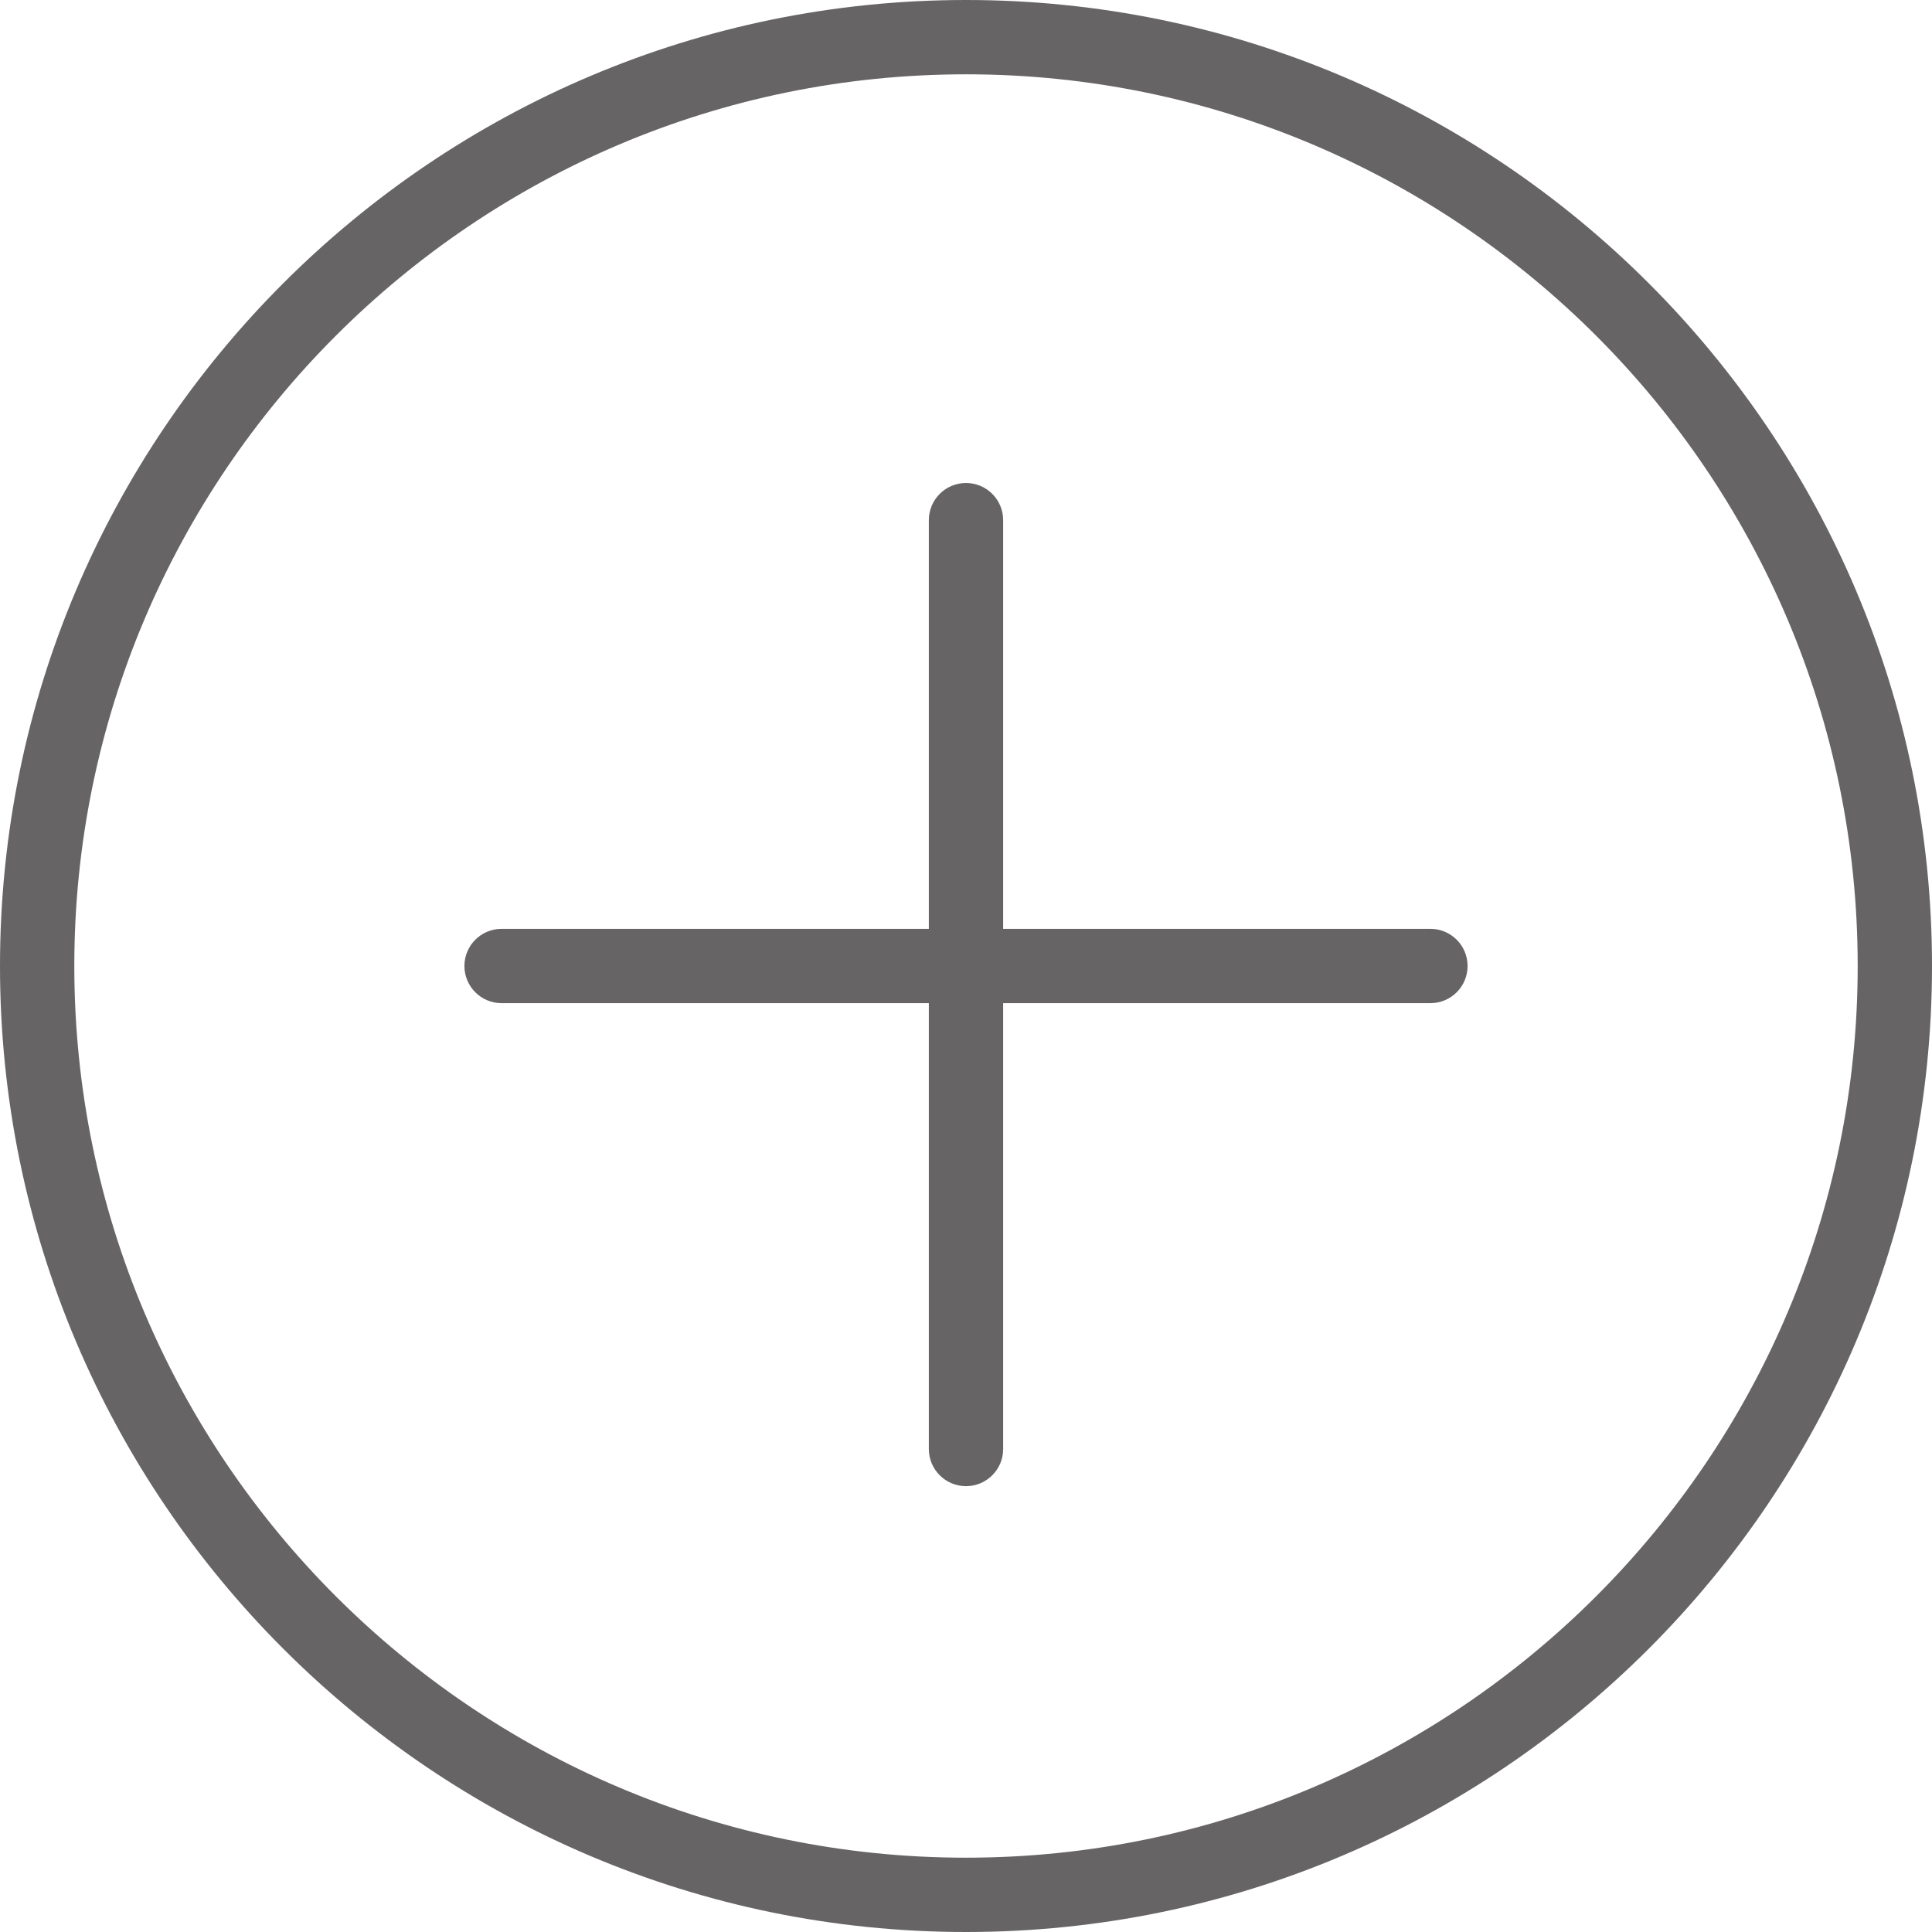
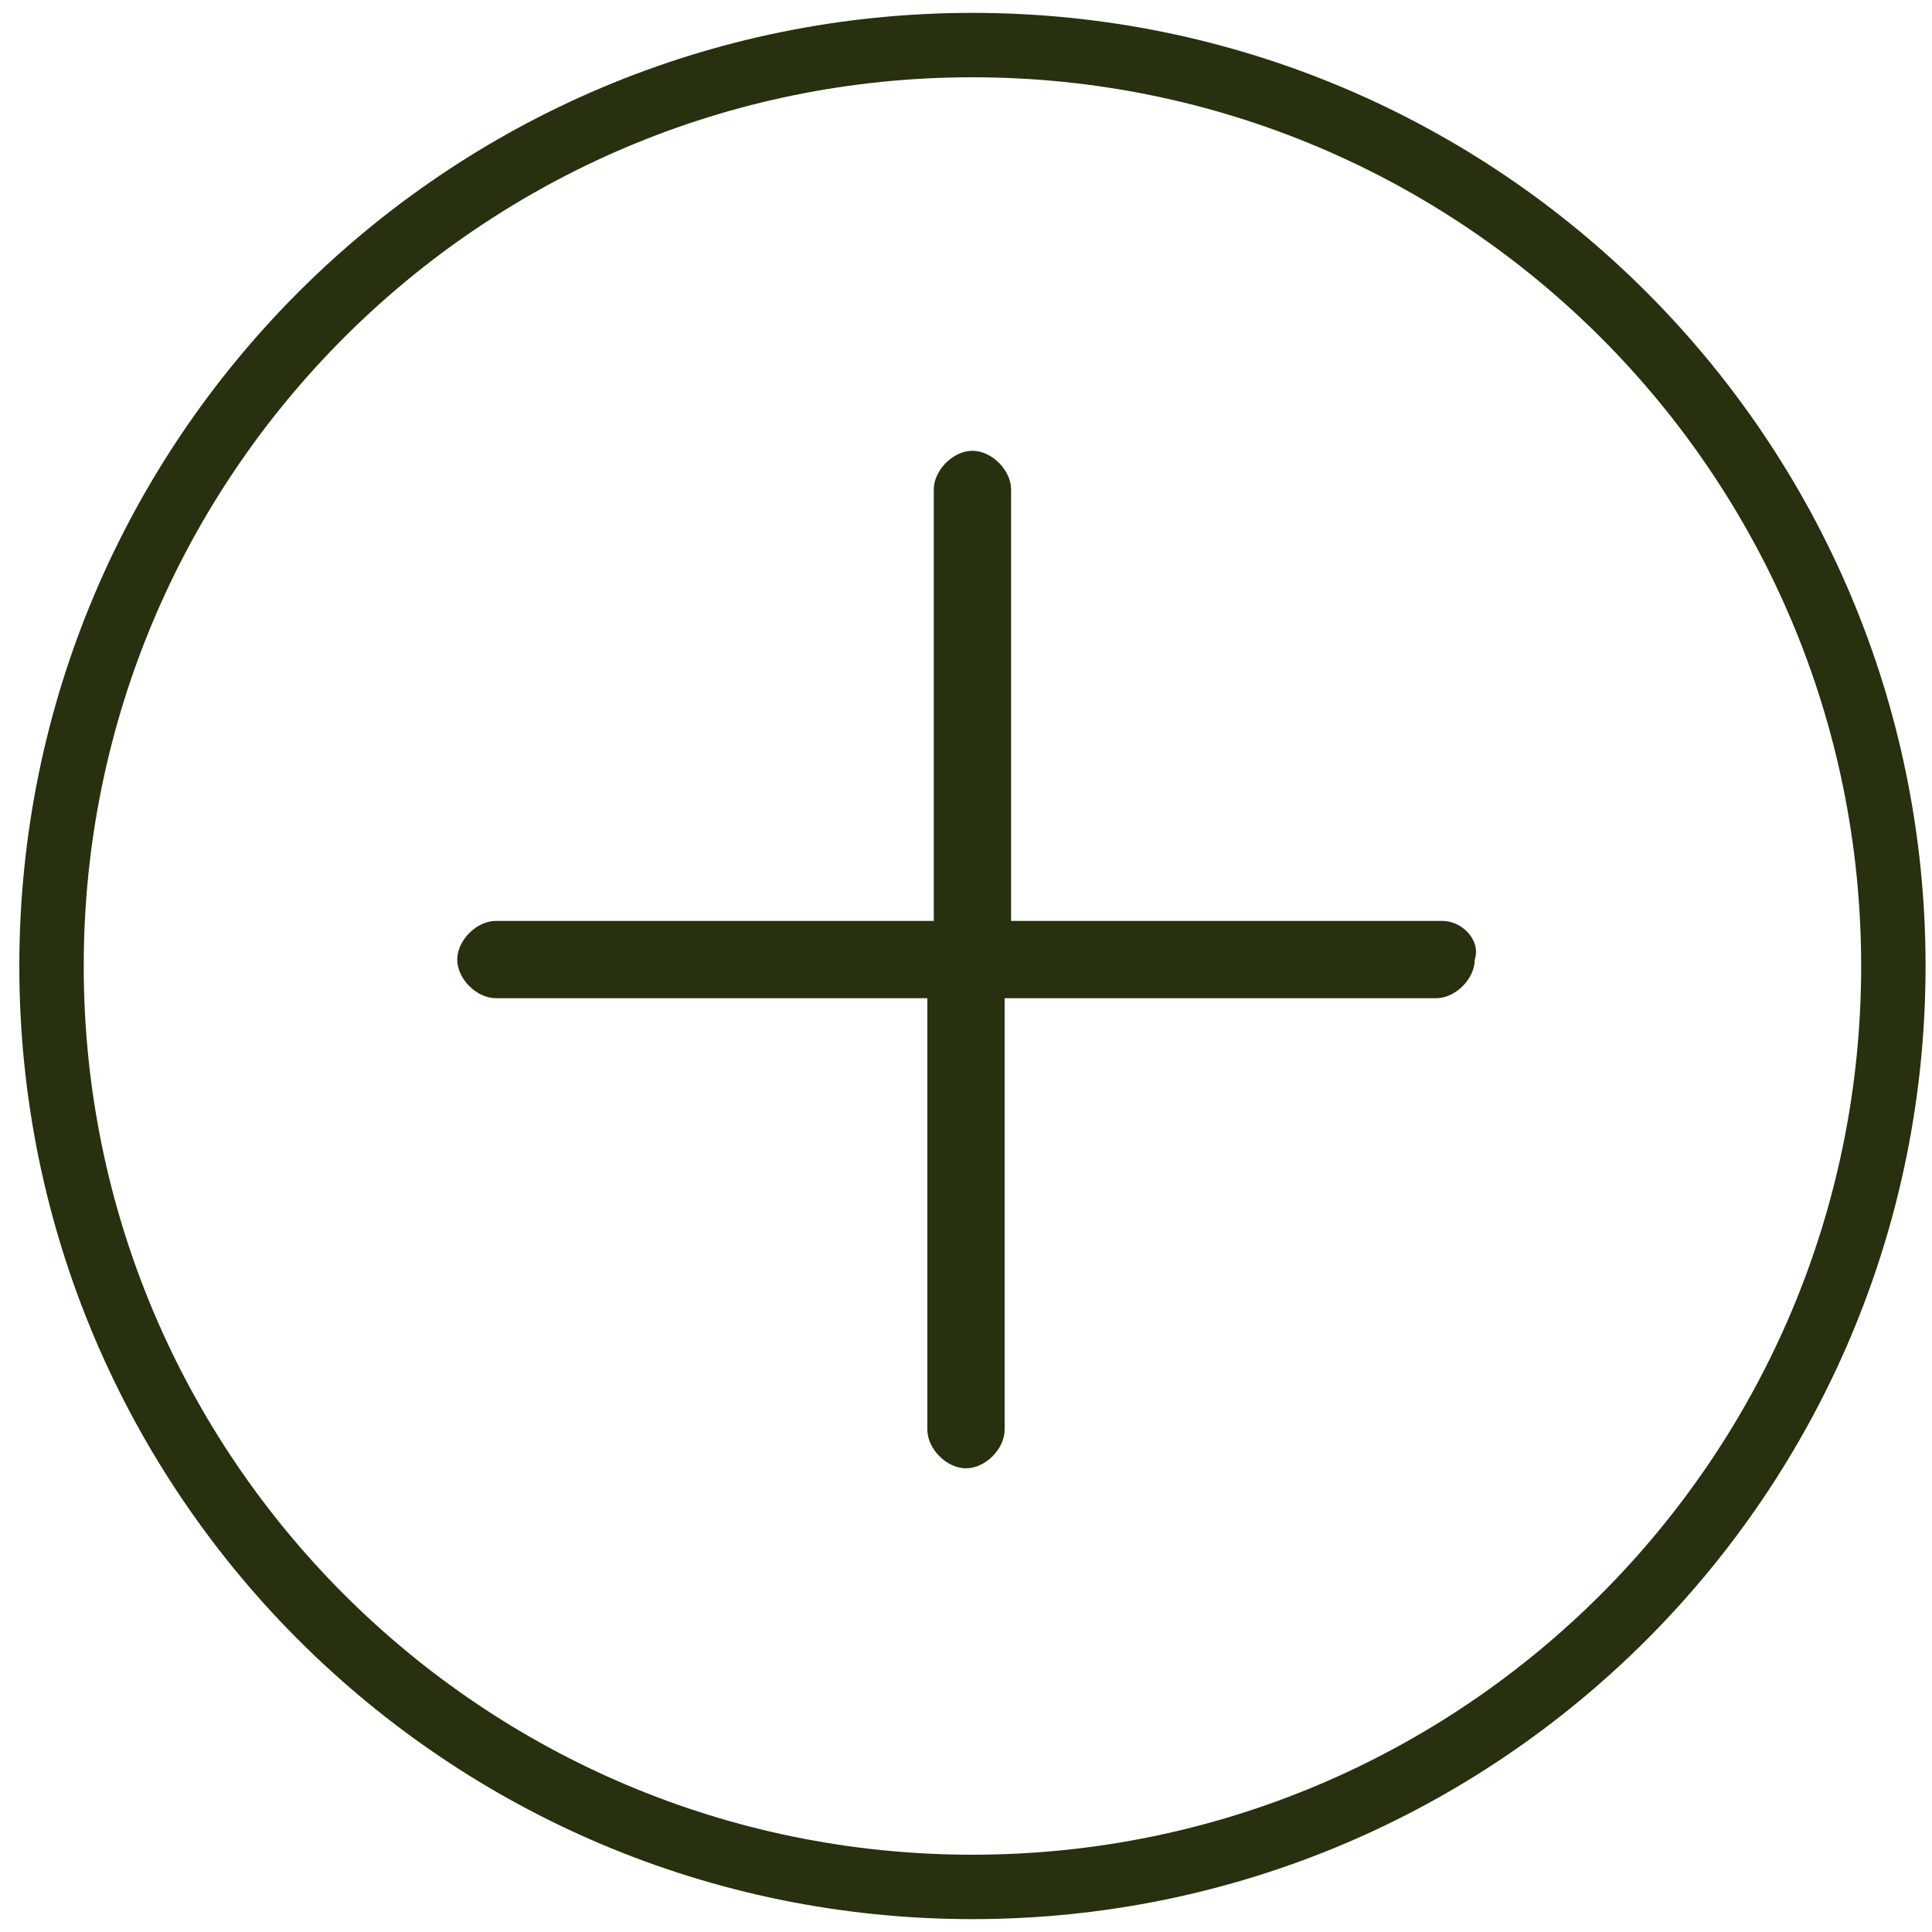
- <svg xmlns="http://www.w3.org/2000/svg" version="1.1" width="512" height="512" x="0" y="0" viewBox="0 0 52 52" style="enable-background:new 0 0 512 512" xml:space="preserve" class="">
+ <svg xmlns="http://www.w3.org/2000/svg" version="1.1" id="Слой_1" x="0px" y="0px" viewBox="0 0 30 30" style="enable-background:new 0 0 30 30;" xml:space="preserve">
+   <style type="text/css">
+ 	.st0{fill:none;stroke:#27300F;}
+ 	.st1{fill:#27300F;}
+ </style>
+   <circle id="Эллипс_8_копия_3" class="st0" cx="15.1" cy="15" r="14.3" />
  <g>
    <g>
-       <path d="M26,0C11.664,0,0,11.663,0,26s11.664,26,26,26s26-11.663,26-26S40.336,0,26,0z M26,50C12.767,50,2,39.233,2,26   S12.767,2,26,2s24,10.767,24,24S39.233,50,26,50z" fill="#666464" data-original="#000000" style="" />
-       <path d="M38.5,25H27V14c0-0.553-0.448-1-1-1s-1,0.447-1,1v11H13.5c-0.552,0-1,0.447-1,1s0.448,1,1,1H25v12c0,0.553,0.448,1,1,1   s1-0.447,1-1V27h11.5c0.552,0,1-0.447,1-1S39.052,25,38.5,25z" fill="#666464" data-original="#000000" style="" />
+       <path class="st1" d="M22.4,14.3h-6.7V7.6c0-0.3-0.3-0.6-0.6-0.6c-0.3,0-0.6,0.3-0.6,0.6v6.7H7.7c-0.3,0-0.6,0.3-0.6,0.6    s0.3,0.6,0.6,0.6h6.7v6.7c0,0.3,0.3,0.6,0.6,0.6s0.6-0.3,0.6-0.6v-6.7h6.7c0.3,0,0.6-0.3,0.6-0.6C23,14.6,22.7,14.3,22.4,14.3z" />
    </g>
-     <g>
- </g>
-     <g>
- </g>
-     <g>
- </g>
-     <g>
- </g>
-     <g>
- </g>
-     <g>
- </g>
-     <g>
- </g>
-     <g>
- </g>
-     <g>
- </g>
-     <g>
- </g>
-     <g>
- </g>
-     <g>
- </g>
-     <g>
- </g>
-     <g>
- </g>
-     <g>
- </g>
  </g>
</svg>
